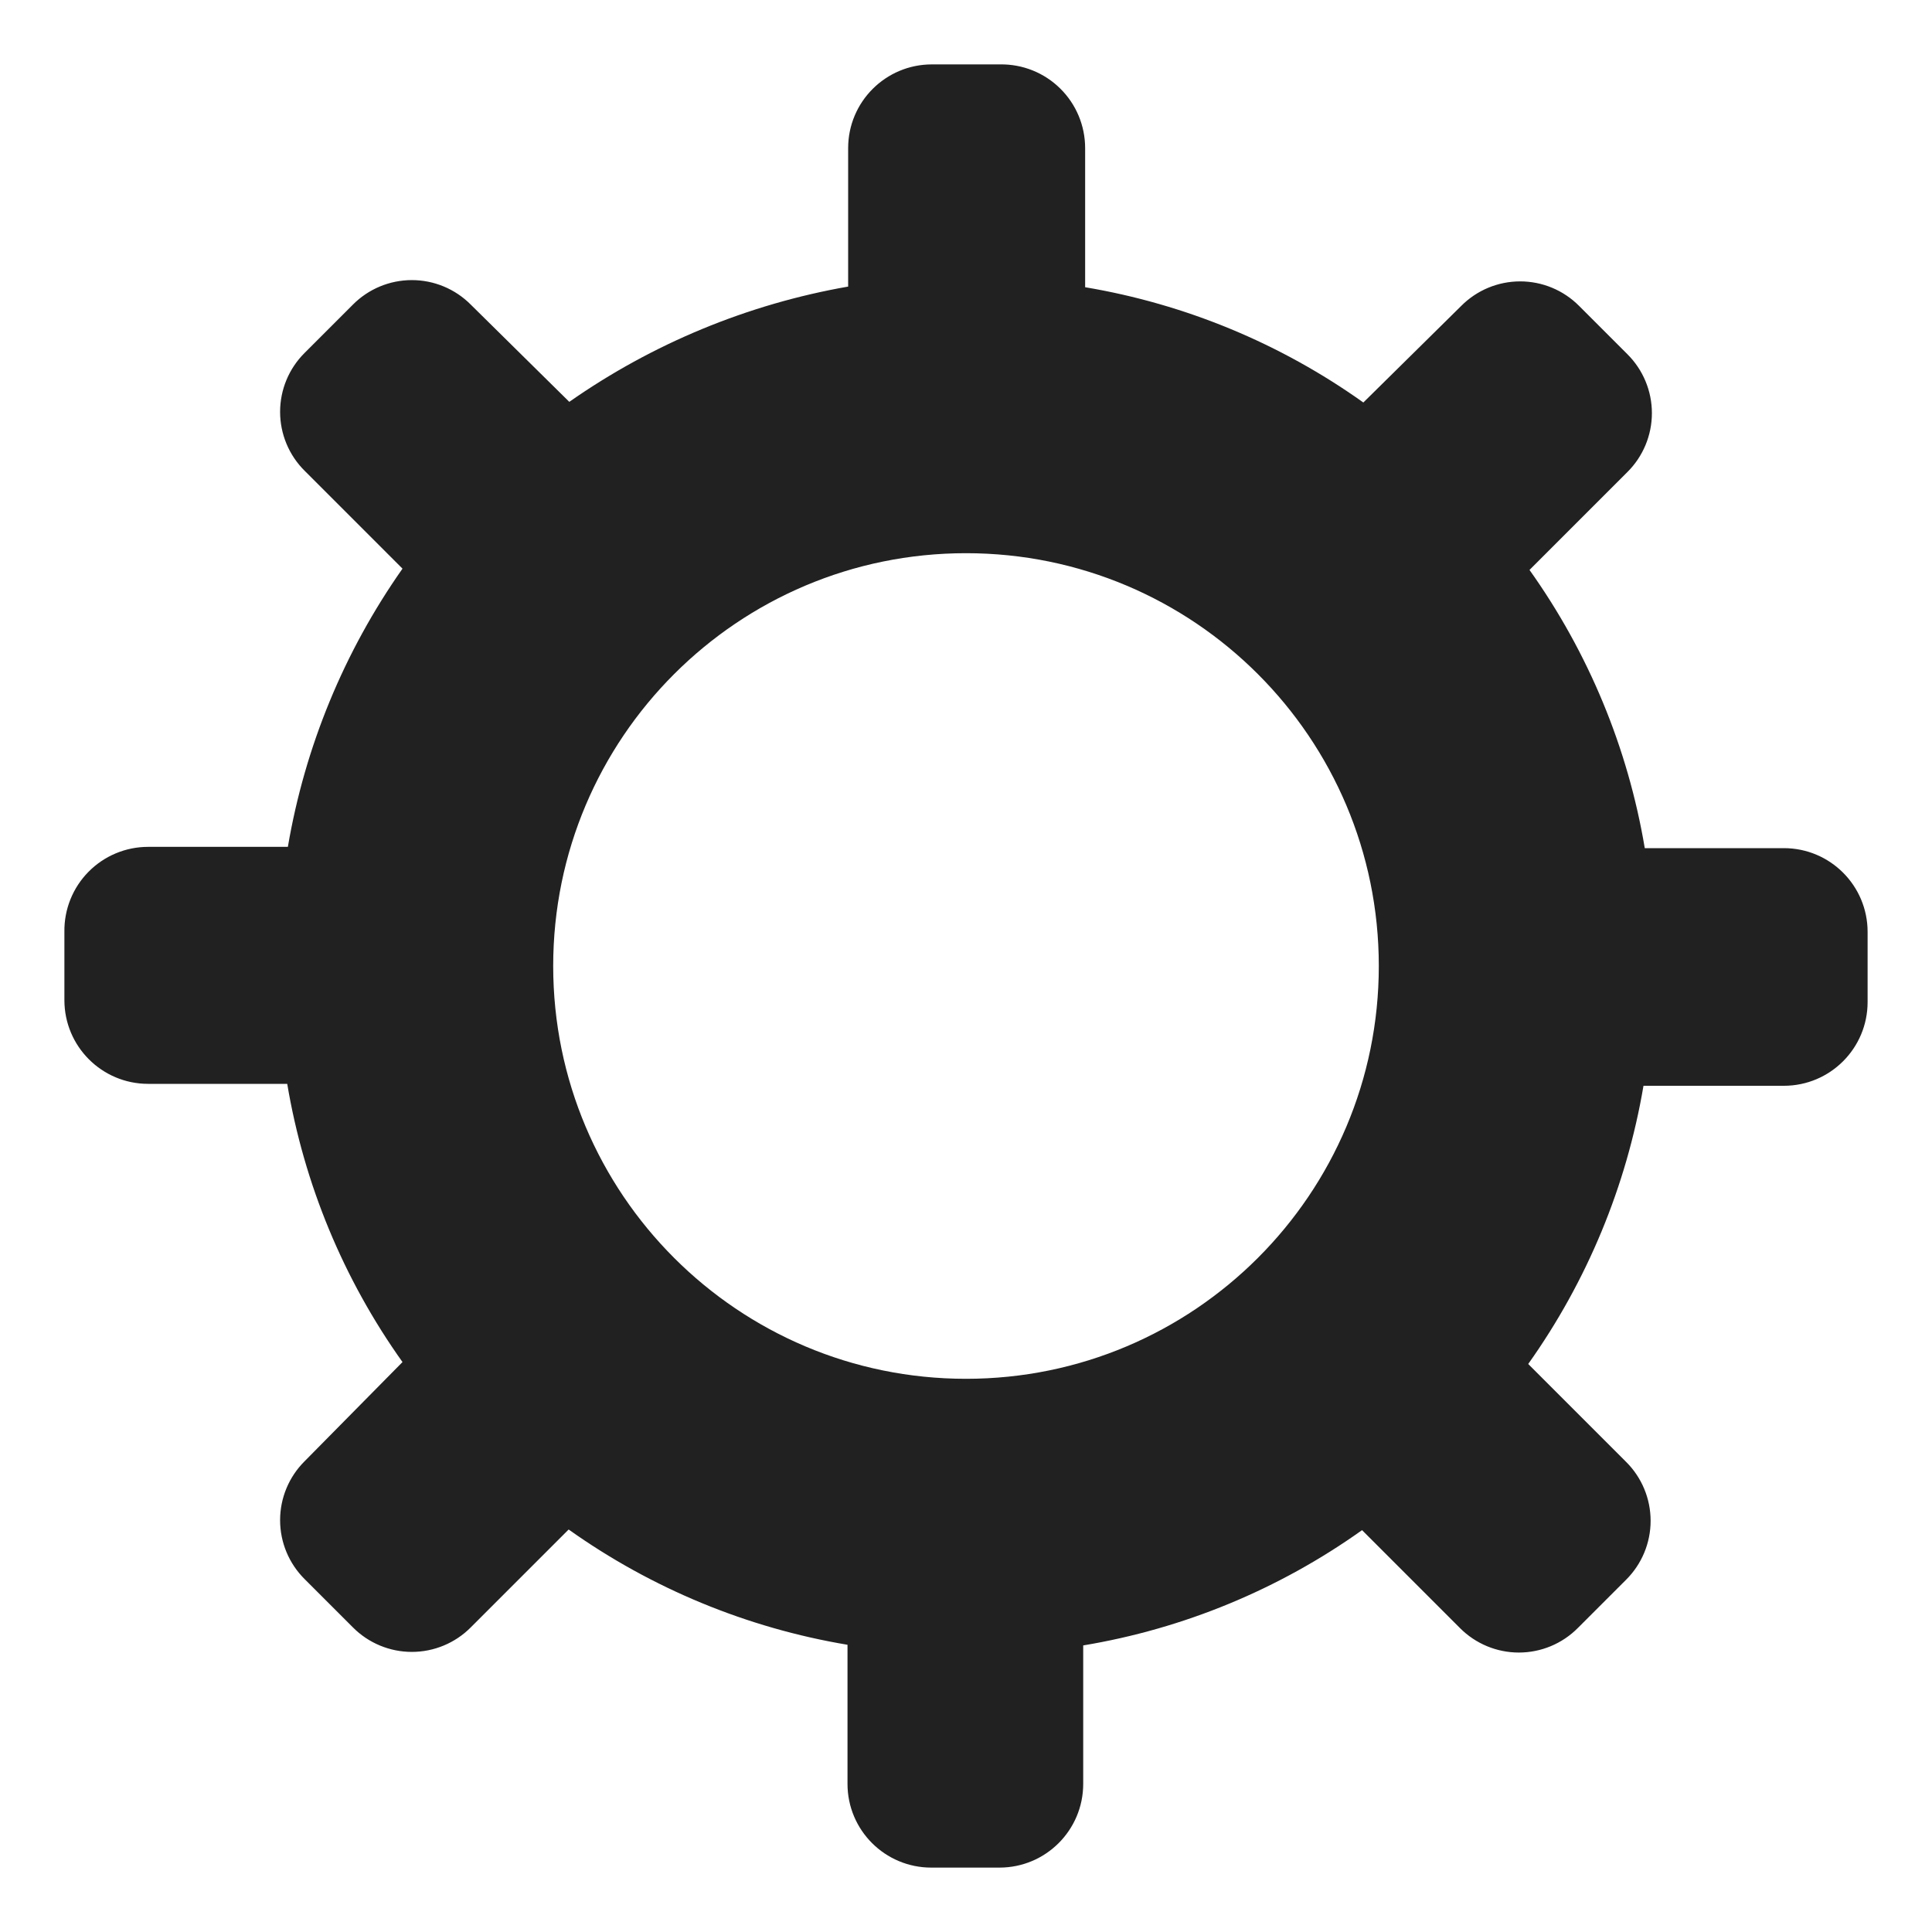
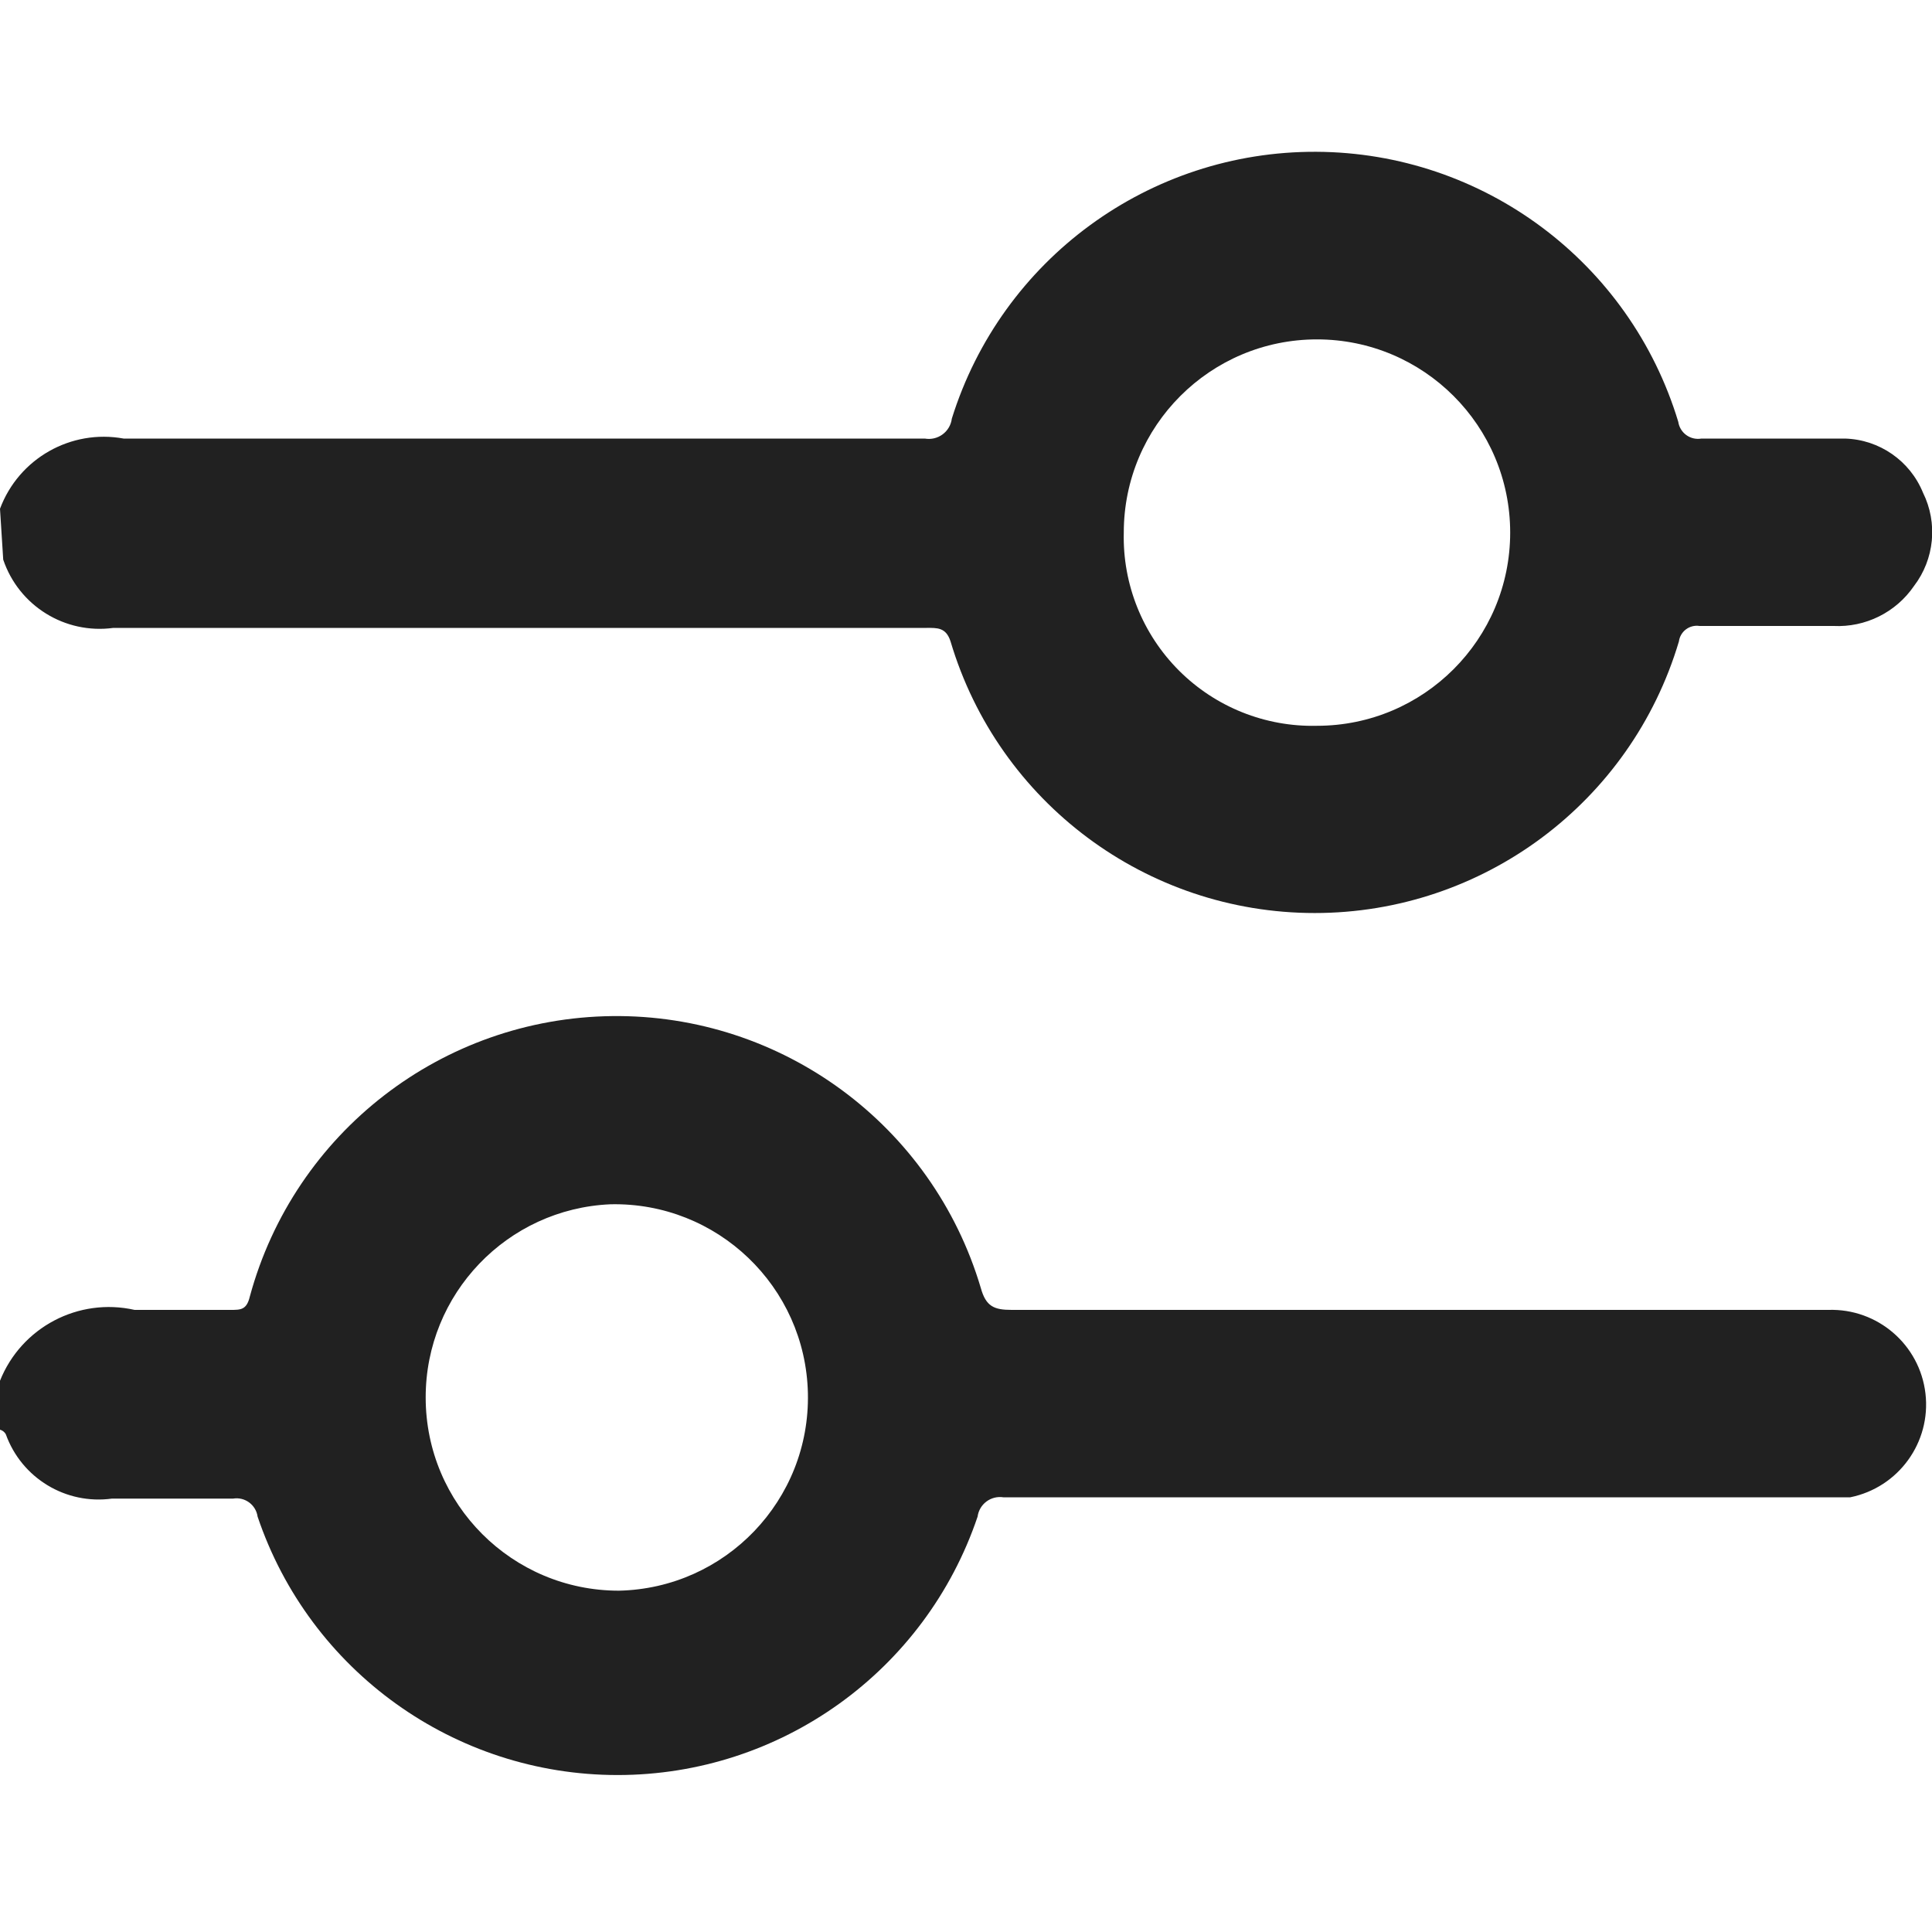
<svg xmlns="http://www.w3.org/2000/svg" viewBox="0 0 30 30">
-   <path d="M27.7,13.17H25.54a10.42,10.42,0,0,0-1.79-4.32h0l1.52-1.52a1.29,1.29,0,0,0,0-1.83l-.75-.75a1.29,1.29,0,0,0-1.83,0L21.17,6.25h0a10.42,10.42,0,0,0-4.32-1.79h0V2.3A1.3,1.3,0,0,0,15.53,1H14.47a1.3,1.3,0,0,0-1.3,1.3V4.45h0A10.8,10.8,0,0,0,8.84,6.24h0L7.31,4.73a1.29,1.29,0,0,0-1.83,0l-.75.75a1.29,1.29,0,0,0,0,1.83L6.25,8.83h0a10.6,10.6,0,0,0-1.78,4.32H2.3A1.3,1.3,0,0,0,1,14.47v1.06a1.3,1.3,0,0,0,1.3,1.3H4.46a10.42,10.42,0,0,0,1.79,4.32h0L4.73,22.69a1.29,1.29,0,0,0,0,1.83l.75.75a1.29,1.29,0,0,0,1.83,0l1.52-1.52h0a10.46,10.46,0,0,0,4.33,1.79h0V27.7a1.3,1.3,0,0,0,1.3,1.3h1.06a1.3,1.3,0,0,0,1.3-1.3V25.55h0a10.41,10.41,0,0,0,4.33-1.79h0l1.52,1.52a1.29,1.29,0,0,0,1.83,0l.75-.75a1.29,1.29,0,0,0,0-1.83l-1.52-1.52h0a10.48,10.48,0,0,0,1.79-4.32H27.7a1.3,1.3,0,0,0,1.3-1.3V14.47A1.3,1.3,0,0,0,27.7,13.17ZM15,21.41A6.41,6.41,0,1,1,21.41,15,6.41,6.41,0,0,1,15,21.41Z" transform="translate(0 0)" fill="#212121" />
-   <rect width="30" height="30" transform="translate(30 30) rotate(-180)" fill="none" />
+   <g id="other_icons">
+     <g id="settings">
+       <path d="M0,7.9H0A1.72,1.72,0,0,1,1.92,6.81c4.15,0,8.29,0,12.44,0a.36.36,0,0,0,.42-.31,5.9,5.9,0,0,1,11.28.05.31.31,0,0,0,.36.26c.75,0,1.49,0,2.23,0a1.35,1.35,0,0,1,1.21.84,1.38,1.38,0,0,1-.14,1.45,1.43,1.43,0,0,1-1.25.62H26.39a.28.28,0,0,0-.32.24,5.9,5.9,0,0,1-11.31,0c-.07-.22-.21-.21-.37-.21H1.76A1.58,1.58,0,0,1,.05,8.69l0,0Zm17.45.37a2.93,2.93,0,0,0,3,3,3,3,0,1,0,0-6A3,3,0,0,0,17.45,8.27Z" transform="translate(0 0)" fill="#212121" />
+       <path d="M0,21.44a1.82,1.82,0,0,1,2.09-1.1c.49,0,1,0,1.49,0,.16,0,.25,0,.3-.21A5.9,5.9,0,0,1,15.23,20c.08.29.21.34.48.34H28.39a1.47,1.47,0,0,1,.34,2.91l-.5,0H15.58a.35.35,0,0,0-.4.3A5.9,5.9,0,0,1,4,23.55a.33.33,0,0,0-.38-.28c-.63,0-1.25,0-1.88,0a1.53,1.53,0,0,1-1.65-1A.15.15,0,0,0,0,22.2Zm6.61.26a3,3,0,0,0,3,3,3,3,0,1,0-.13-6A3,3,0,0,0,6.61,21.7Z" transform="translate(0 0)" fill="#212121" />
+     </g>
+   </g>
+   <g id="frame">
+     <rect width="30" height="30" transform="translate(30 30) rotate(-180)" fill="none" />
+   </g>
</svg>
